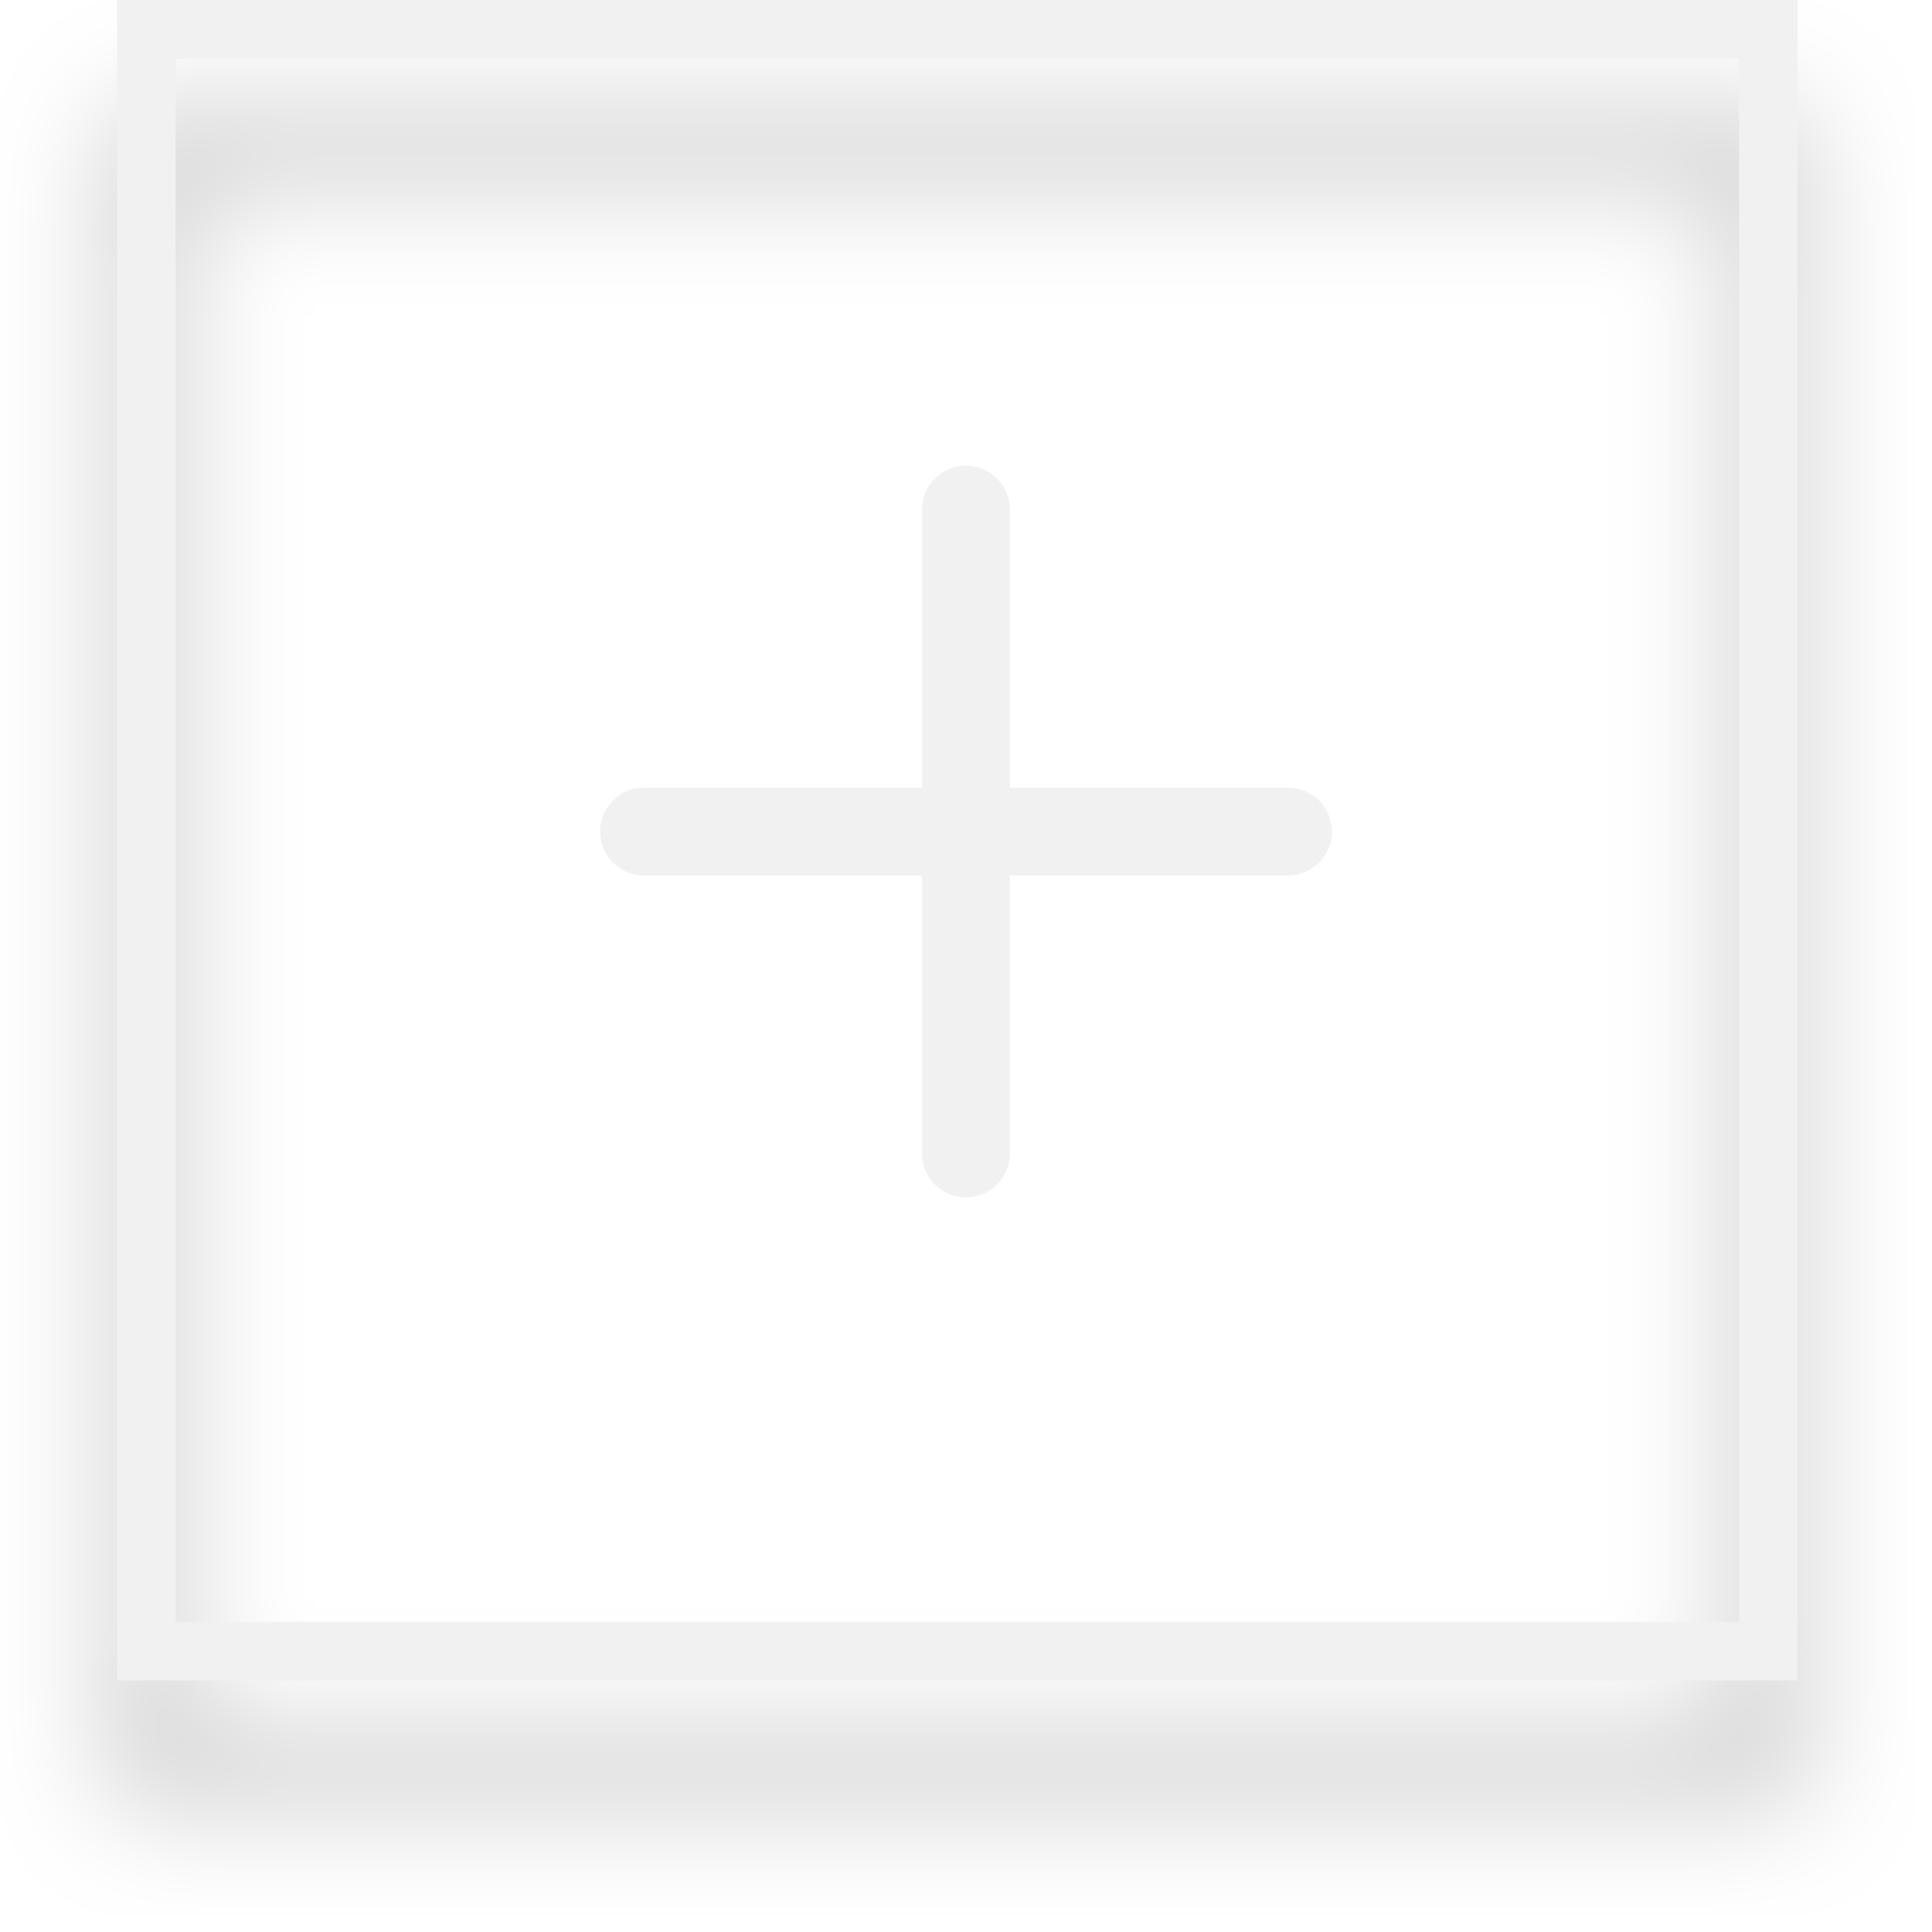
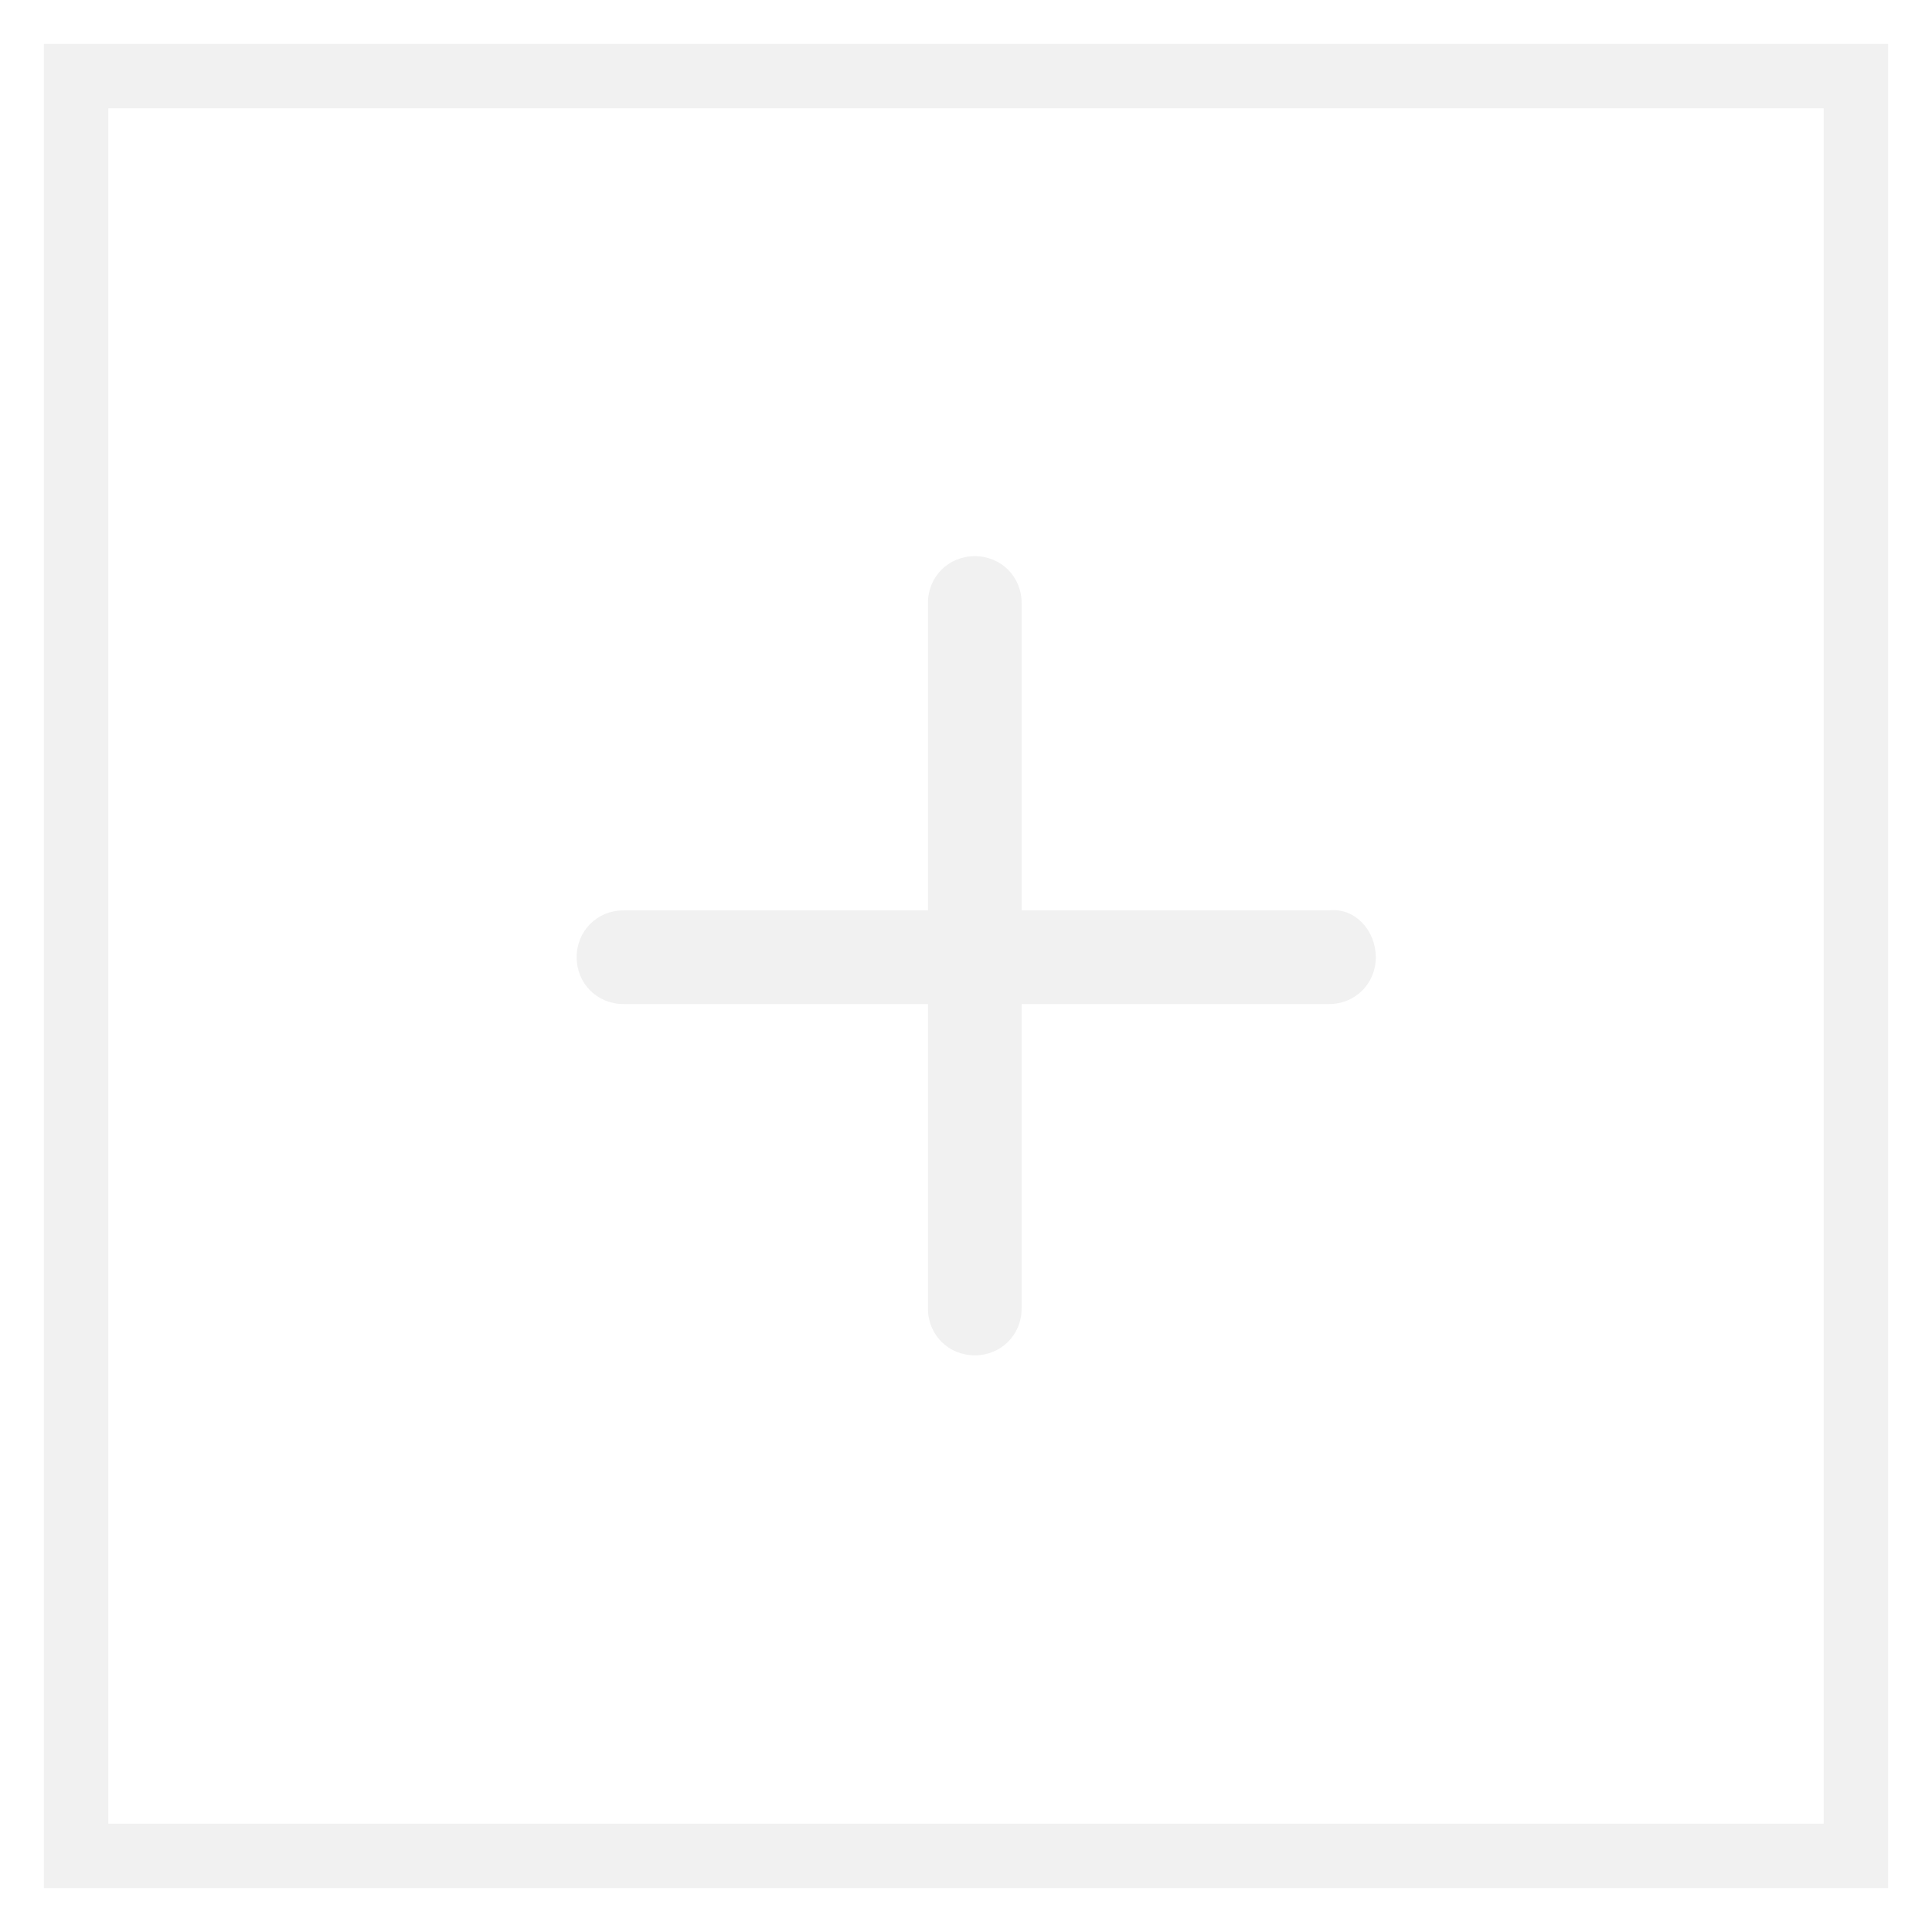
- <svg xmlns="http://www.w3.org/2000/svg" width="66" height="66" viewBox="0 0 66 66" fill="none">
-   <g filter="url(#filter0_d)">
-     <path fill-rule="evenodd" clip-rule="evenodd" d="M6 55.408L59.408 55.408L59.408 2L6 2L6 55.408ZM61.408 57.408L61.408 1.14441e-05L4 -3.61228e-06L4 57.408L61.408 57.408Z" fill="#F1F1F1" />
+ <svg xmlns="http://www.w3.org/2000/svg" version="1.1" id="Layer_1" x="0px" y="0px" viewBox="0 0 66 66" style="enable-background:new 0 0 66 66;" xml:space="preserve">
+   <style type="text/css">
+ 	.st0{fill:#F1F1F1;}
+ </style>
+   <g>
+     <path class="st0" d="M1.5,1.5v63h63v-63H1.5z M62.3,62.3H3.7V3.7h58.6V62.3z" />
+     <path class="st0" d="M33.3,19c0.9,0,1.6,0.7,1.6,1.6v24.1c0,0.9-0.7,1.6-1.6,1.6c-0.9,0-1.6-0.7-1.6-1.6V20.6   C31.7,19.7,32.4,19,33.3,19z" />
+     <path class="st0" d="M47,32.7c0,0.9-0.7,1.6-1.6,1.6H21.3c-0.9,0-1.6-0.7-1.6-1.6c0-0.9,0.7-1.6,1.6-1.6h24.1   C46.3,31,47,31.8,47,32.7z" />
  </g>
-   <path fill-rule="evenodd" clip-rule="evenodd" d="M33 15.908C33.828 15.908 34.5 16.58 34.5 17.408V39.408C34.5 40.237 33.828 40.908 33 40.908C32.172 40.908 31.5 40.237 31.5 39.408V17.408C31.5 16.58 32.172 15.908 33 15.908Z" fill="#F1F1F1" />
-   <path fill-rule="evenodd" clip-rule="evenodd" d="M45.5 28.408C45.5 29.237 44.828 29.908 44 29.908L22 29.908C21.172 29.908 20.5 29.237 20.5 28.408C20.5 27.58 21.172 26.908 22 26.908L44 26.908C44.828 26.908 45.5 27.58 45.5 28.408Z" fill="#F1F1F1" />
-   <defs>
-     <filter id="filter0_d" x="0" y="0" width="65.408" height="65.408" filterUnits="userSpaceOnUse" color-interpolation-filters="sRGB">
-       <feFlood flood-opacity="0" result="BackgroundImageFix" />
-       <feColorMatrix in="SourceAlpha" type="matrix" values="0 0 0 0 0 0 0 0 0 0 0 0 0 0 0 0 0 0 127 0" />
-       <feOffset dy="4" />
-       <feGaussianBlur stdDeviation="2" />
-       <feColorMatrix type="matrix" values="0 0 0 0 0 0 0 0 0 0 0 0 0 0 0 0 0 0 0.25 0" />
-       <feBlend mode="normal" in2="BackgroundImageFix" result="effect1_dropShadow" />
-       <feBlend mode="normal" in="SourceGraphic" in2="effect1_dropShadow" result="shape" />
-     </filter>
-   </defs>
</svg>
